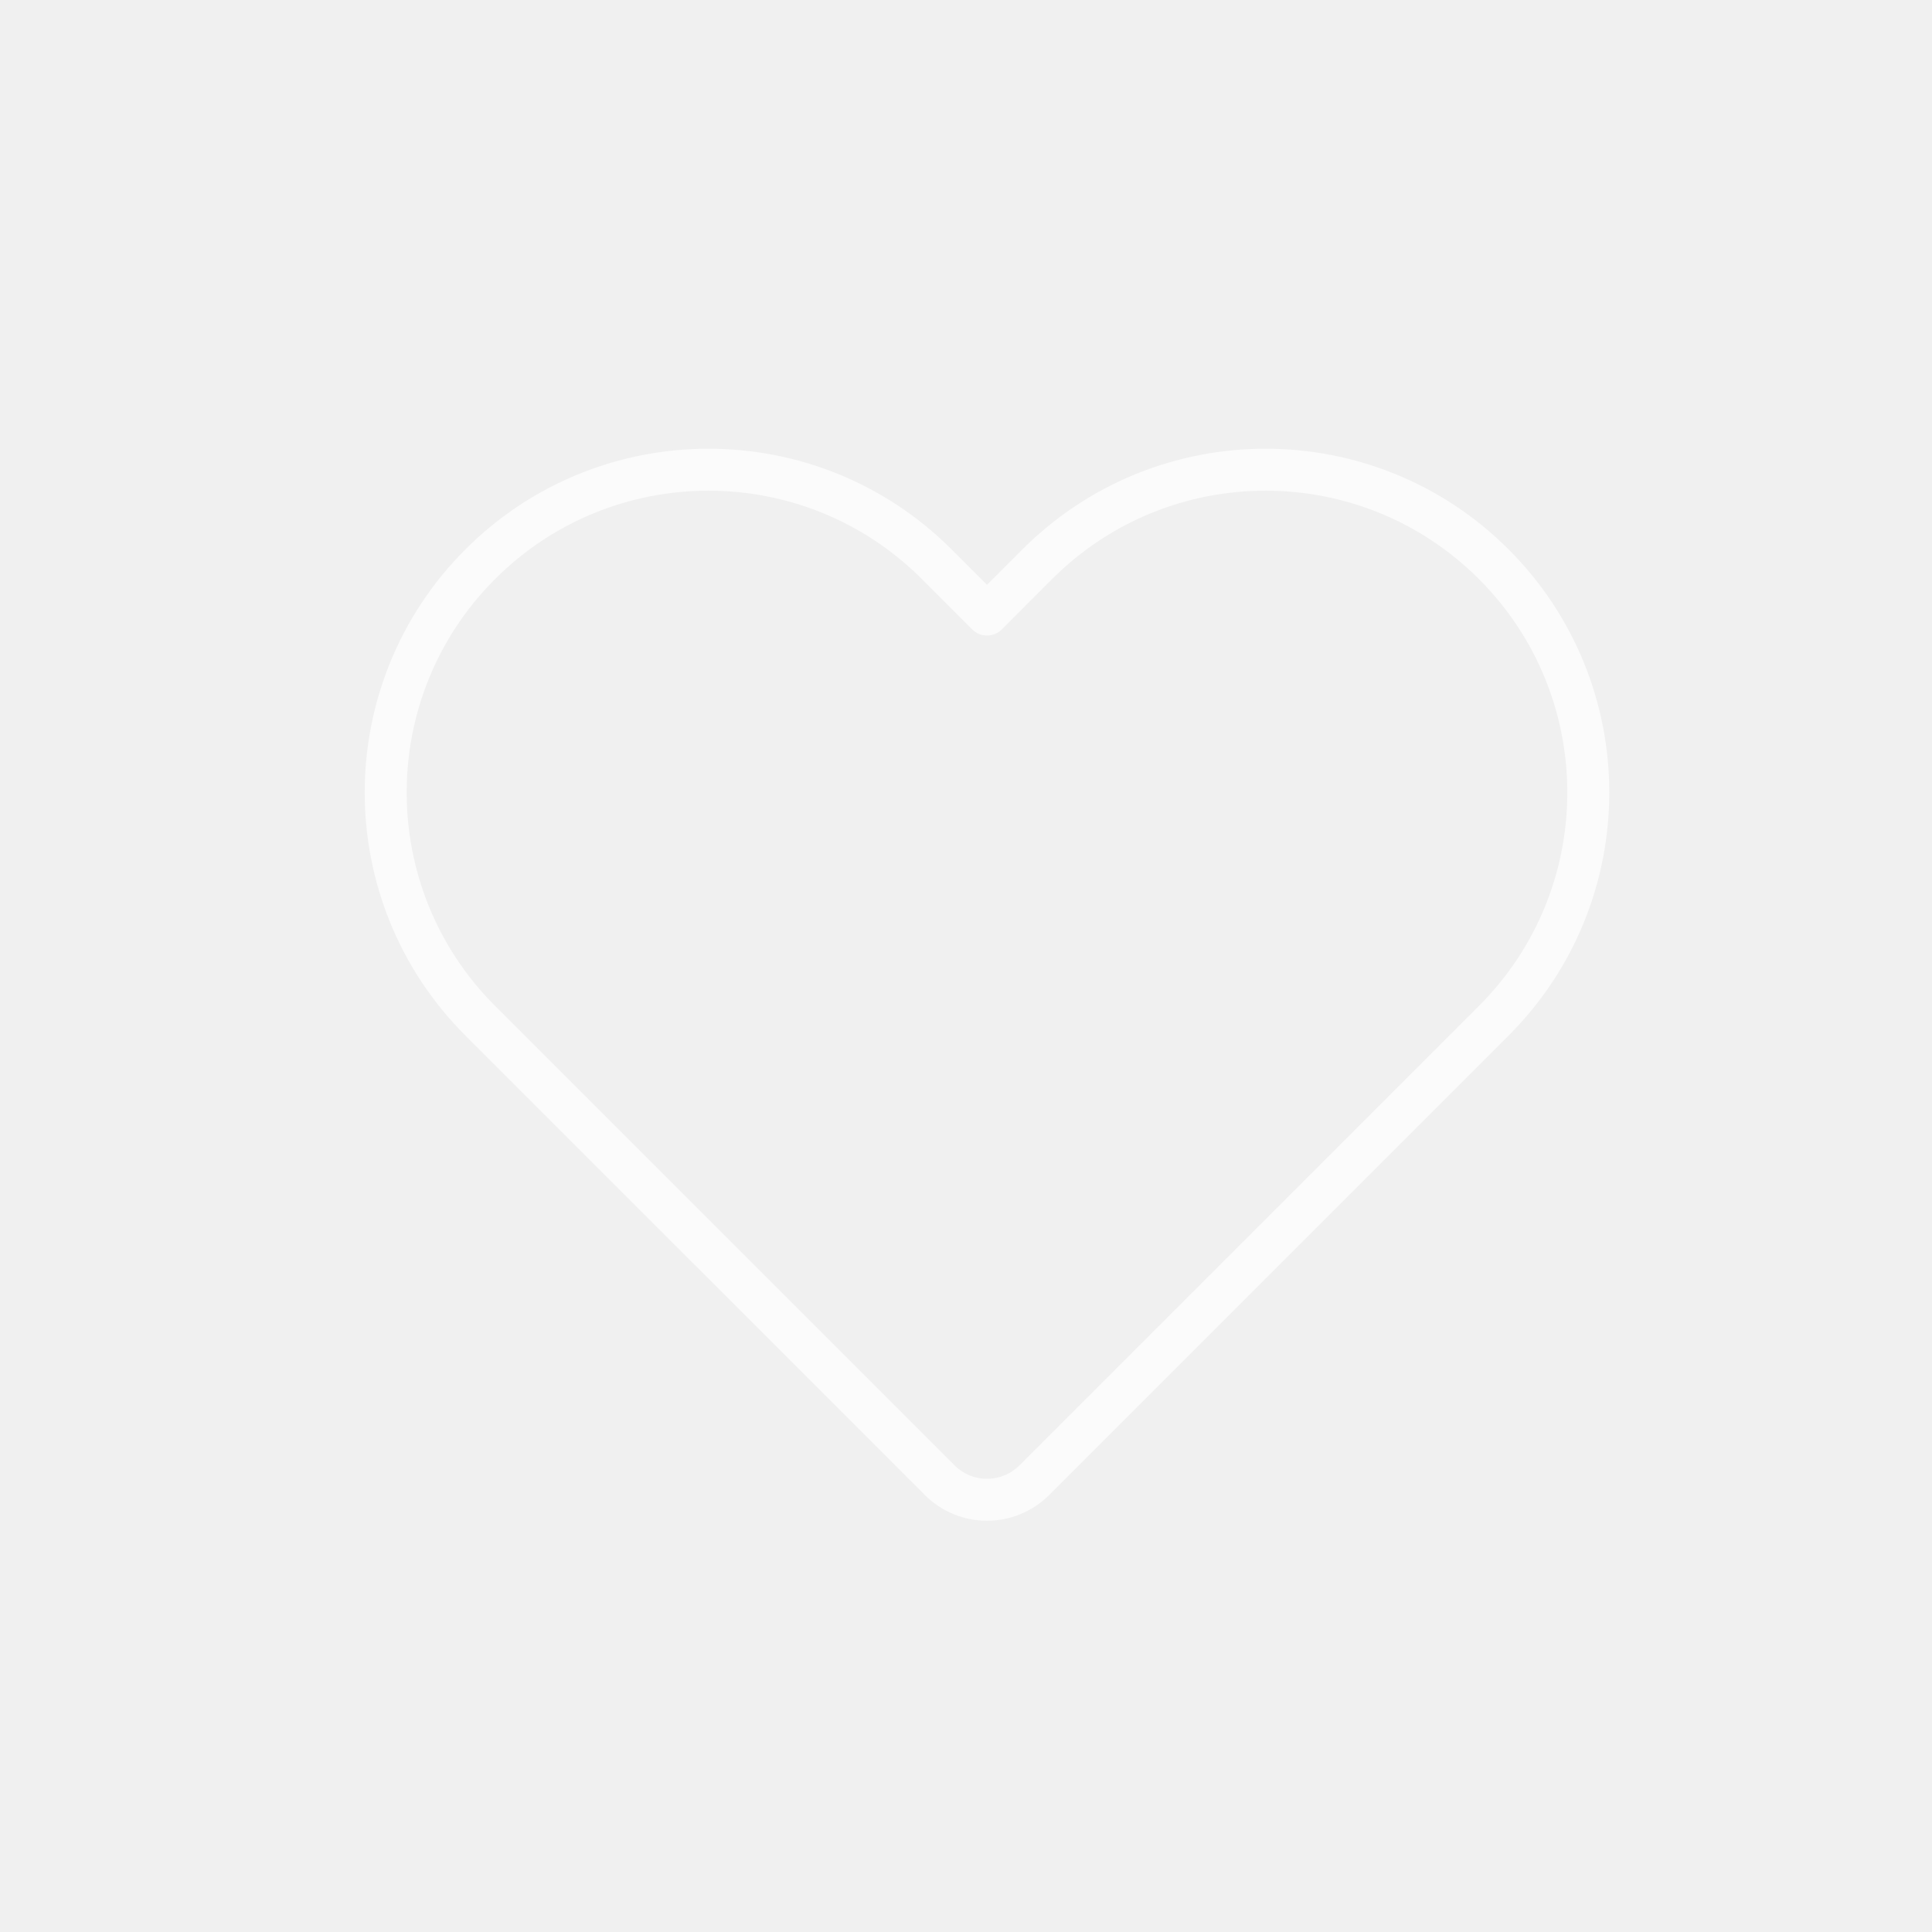
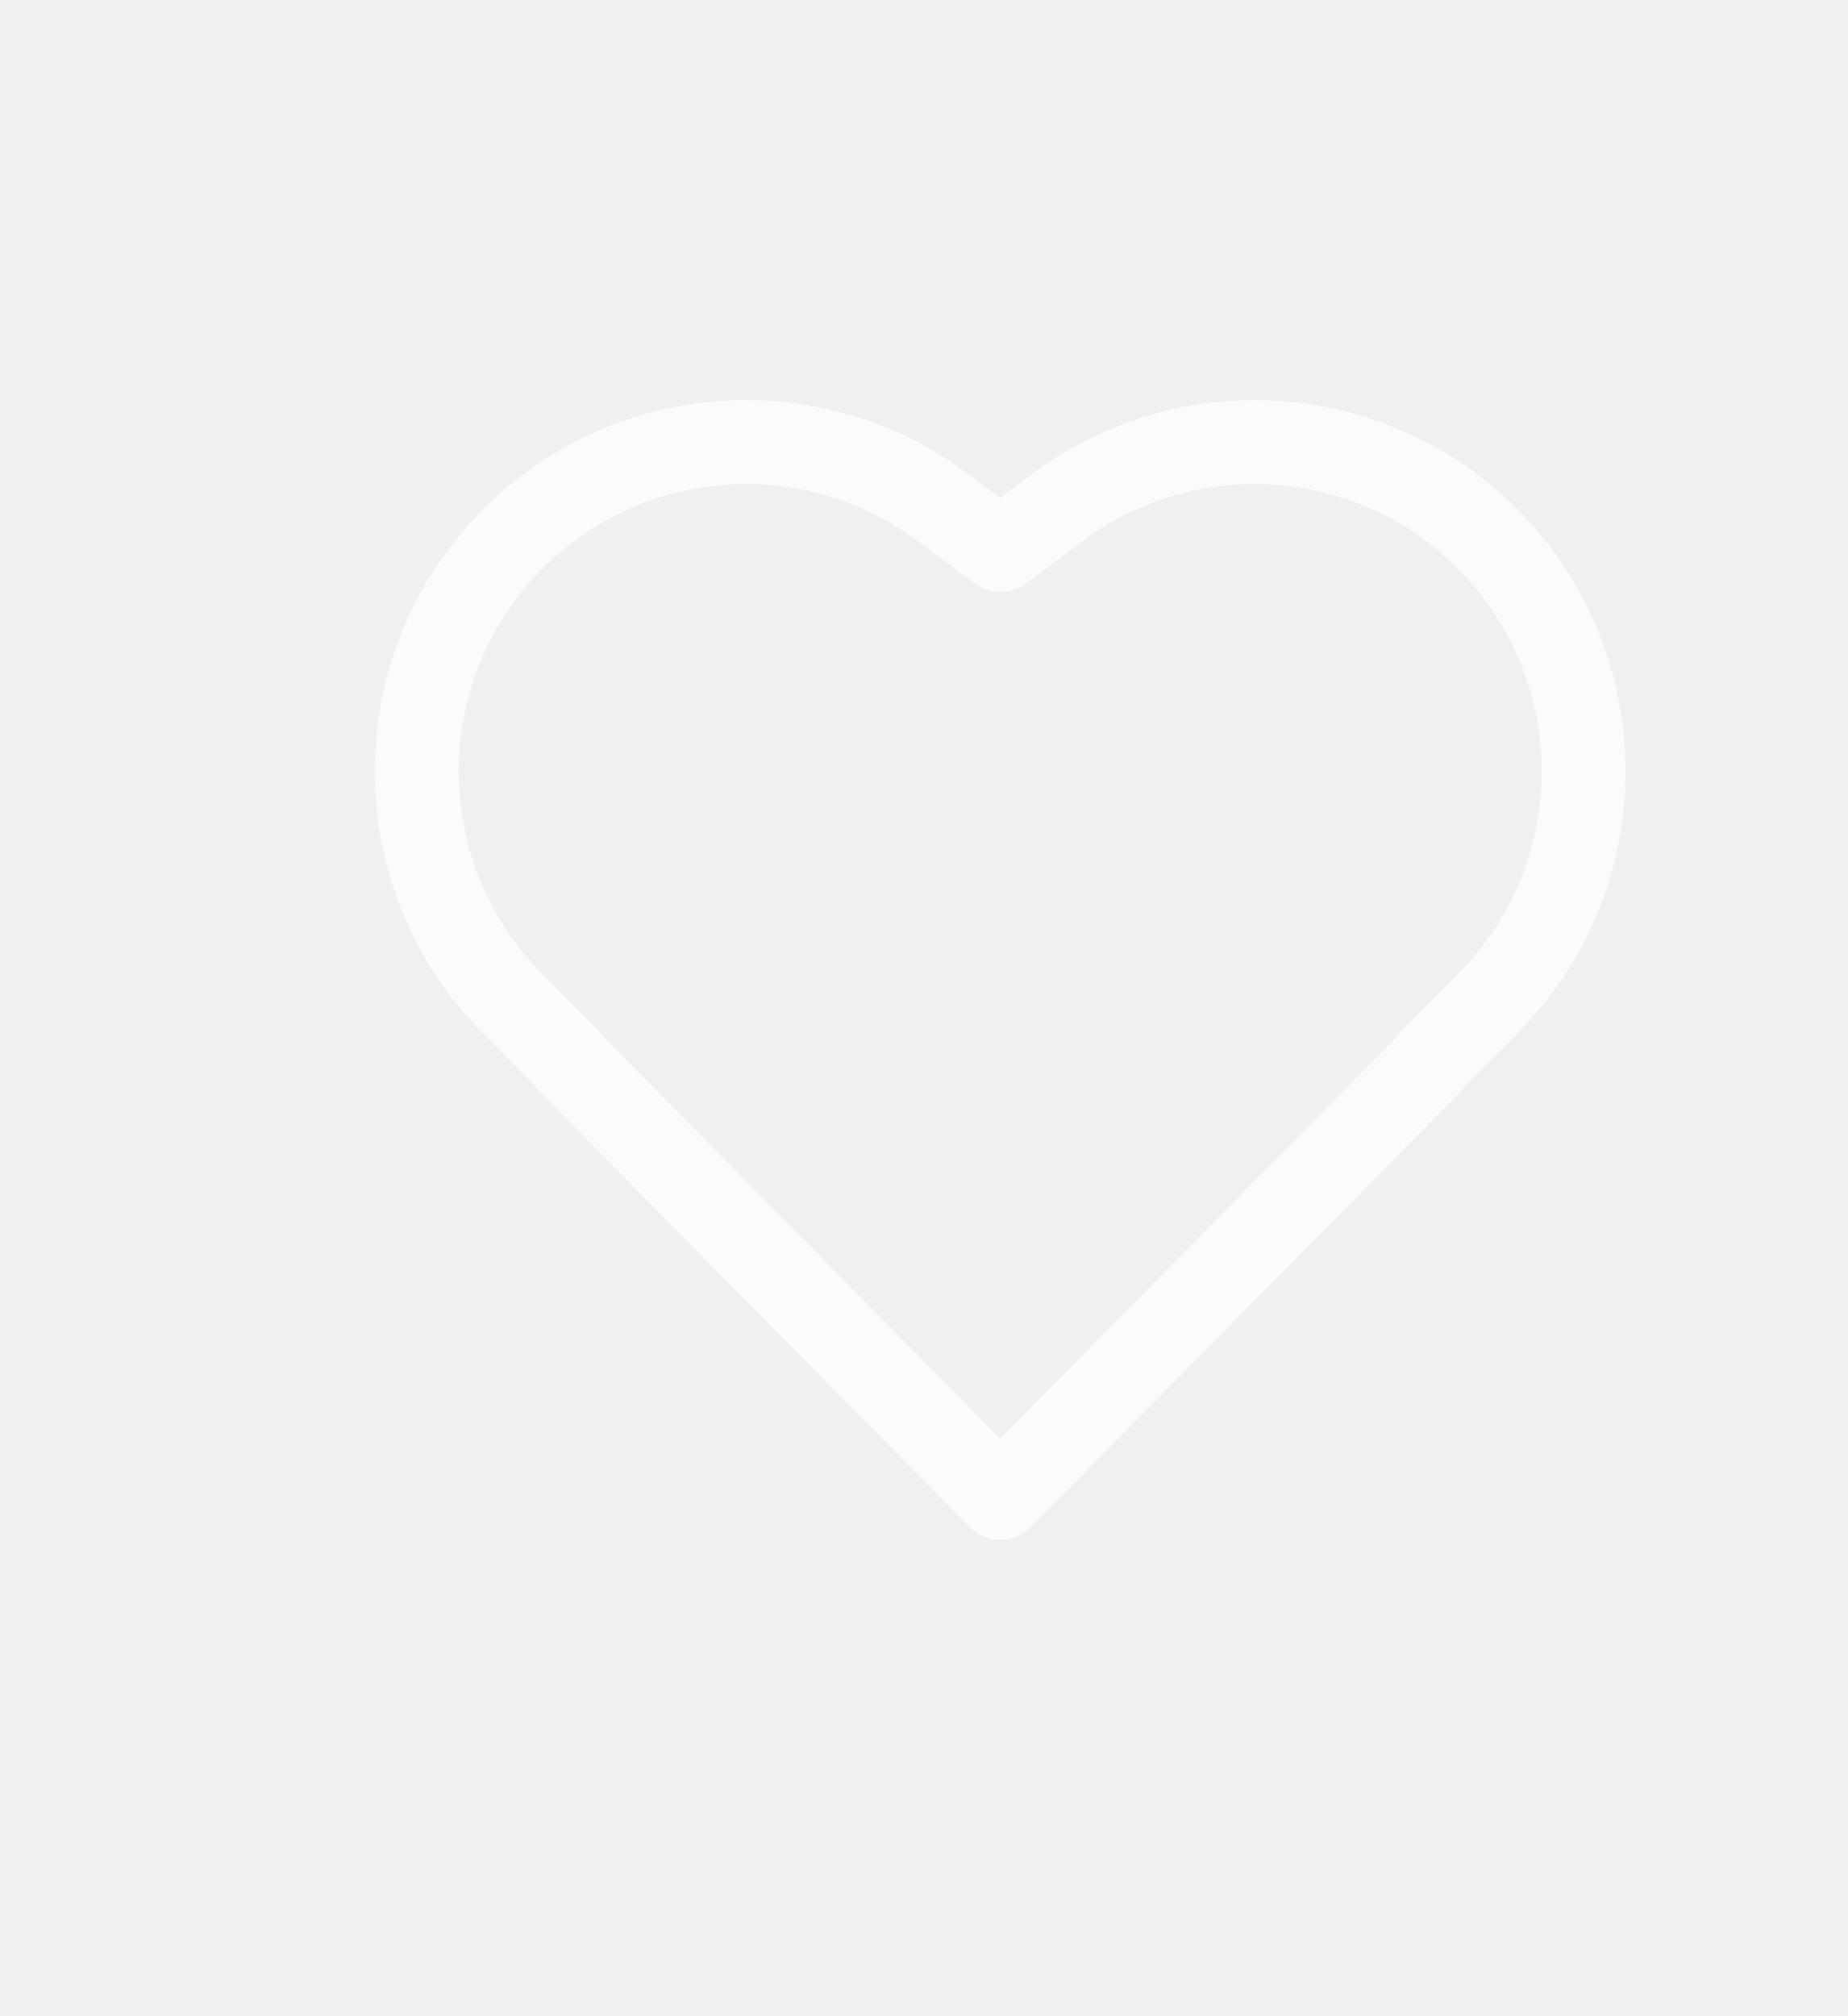
- <svg xmlns="http://www.w3.org/2000/svg" width="46" height="46" viewBox="0 0 46 46" fill="none">
+ <svg xmlns="http://www.w3.org/2000/svg" width="22" height="24" viewBox="0 0 22 24" fill="none">
  <g id="ic/heart">
-     <path id="Subtract" opacity="0.7" d="M22.303 13.434C19.302 10.433 14.435 10.433 11.434 13.434V13.434C8.433 16.436 8.433 21.302 11.434 24.303L22.373 35.242C22.996 35.864 24.004 35.864 24.627 35.242L35.566 24.303C38.567 21.302 38.567 16.436 35.566 13.434V13.434C32.565 10.433 27.698 10.433 24.697 13.434L23.5 14.632L22.303 13.434Z" stroke="white" stroke-linejoin="round" />
+     <path id="Union" opacity="0.7" d="M11.226 6.041C9.658 4.871 7.468 5.036 6.093 6.428V6.428C4.585 7.955 4.585 10.41 6.093 11.937L6.791 12.643L6.785 12.649L11.903 17.832V17.832C11.906 17.828 11.911 17.828 11.914 17.832V17.832L17.032 12.649L17.026 12.643L17.724 11.937C19.232 10.41 19.232 7.955 17.724 6.428V6.428C16.349 5.036 14.159 4.871 12.591 6.041L11.909 6.55L11.226 6.041Z" stroke="white" stroke-linejoin="round" />
  </g>
</svg>
